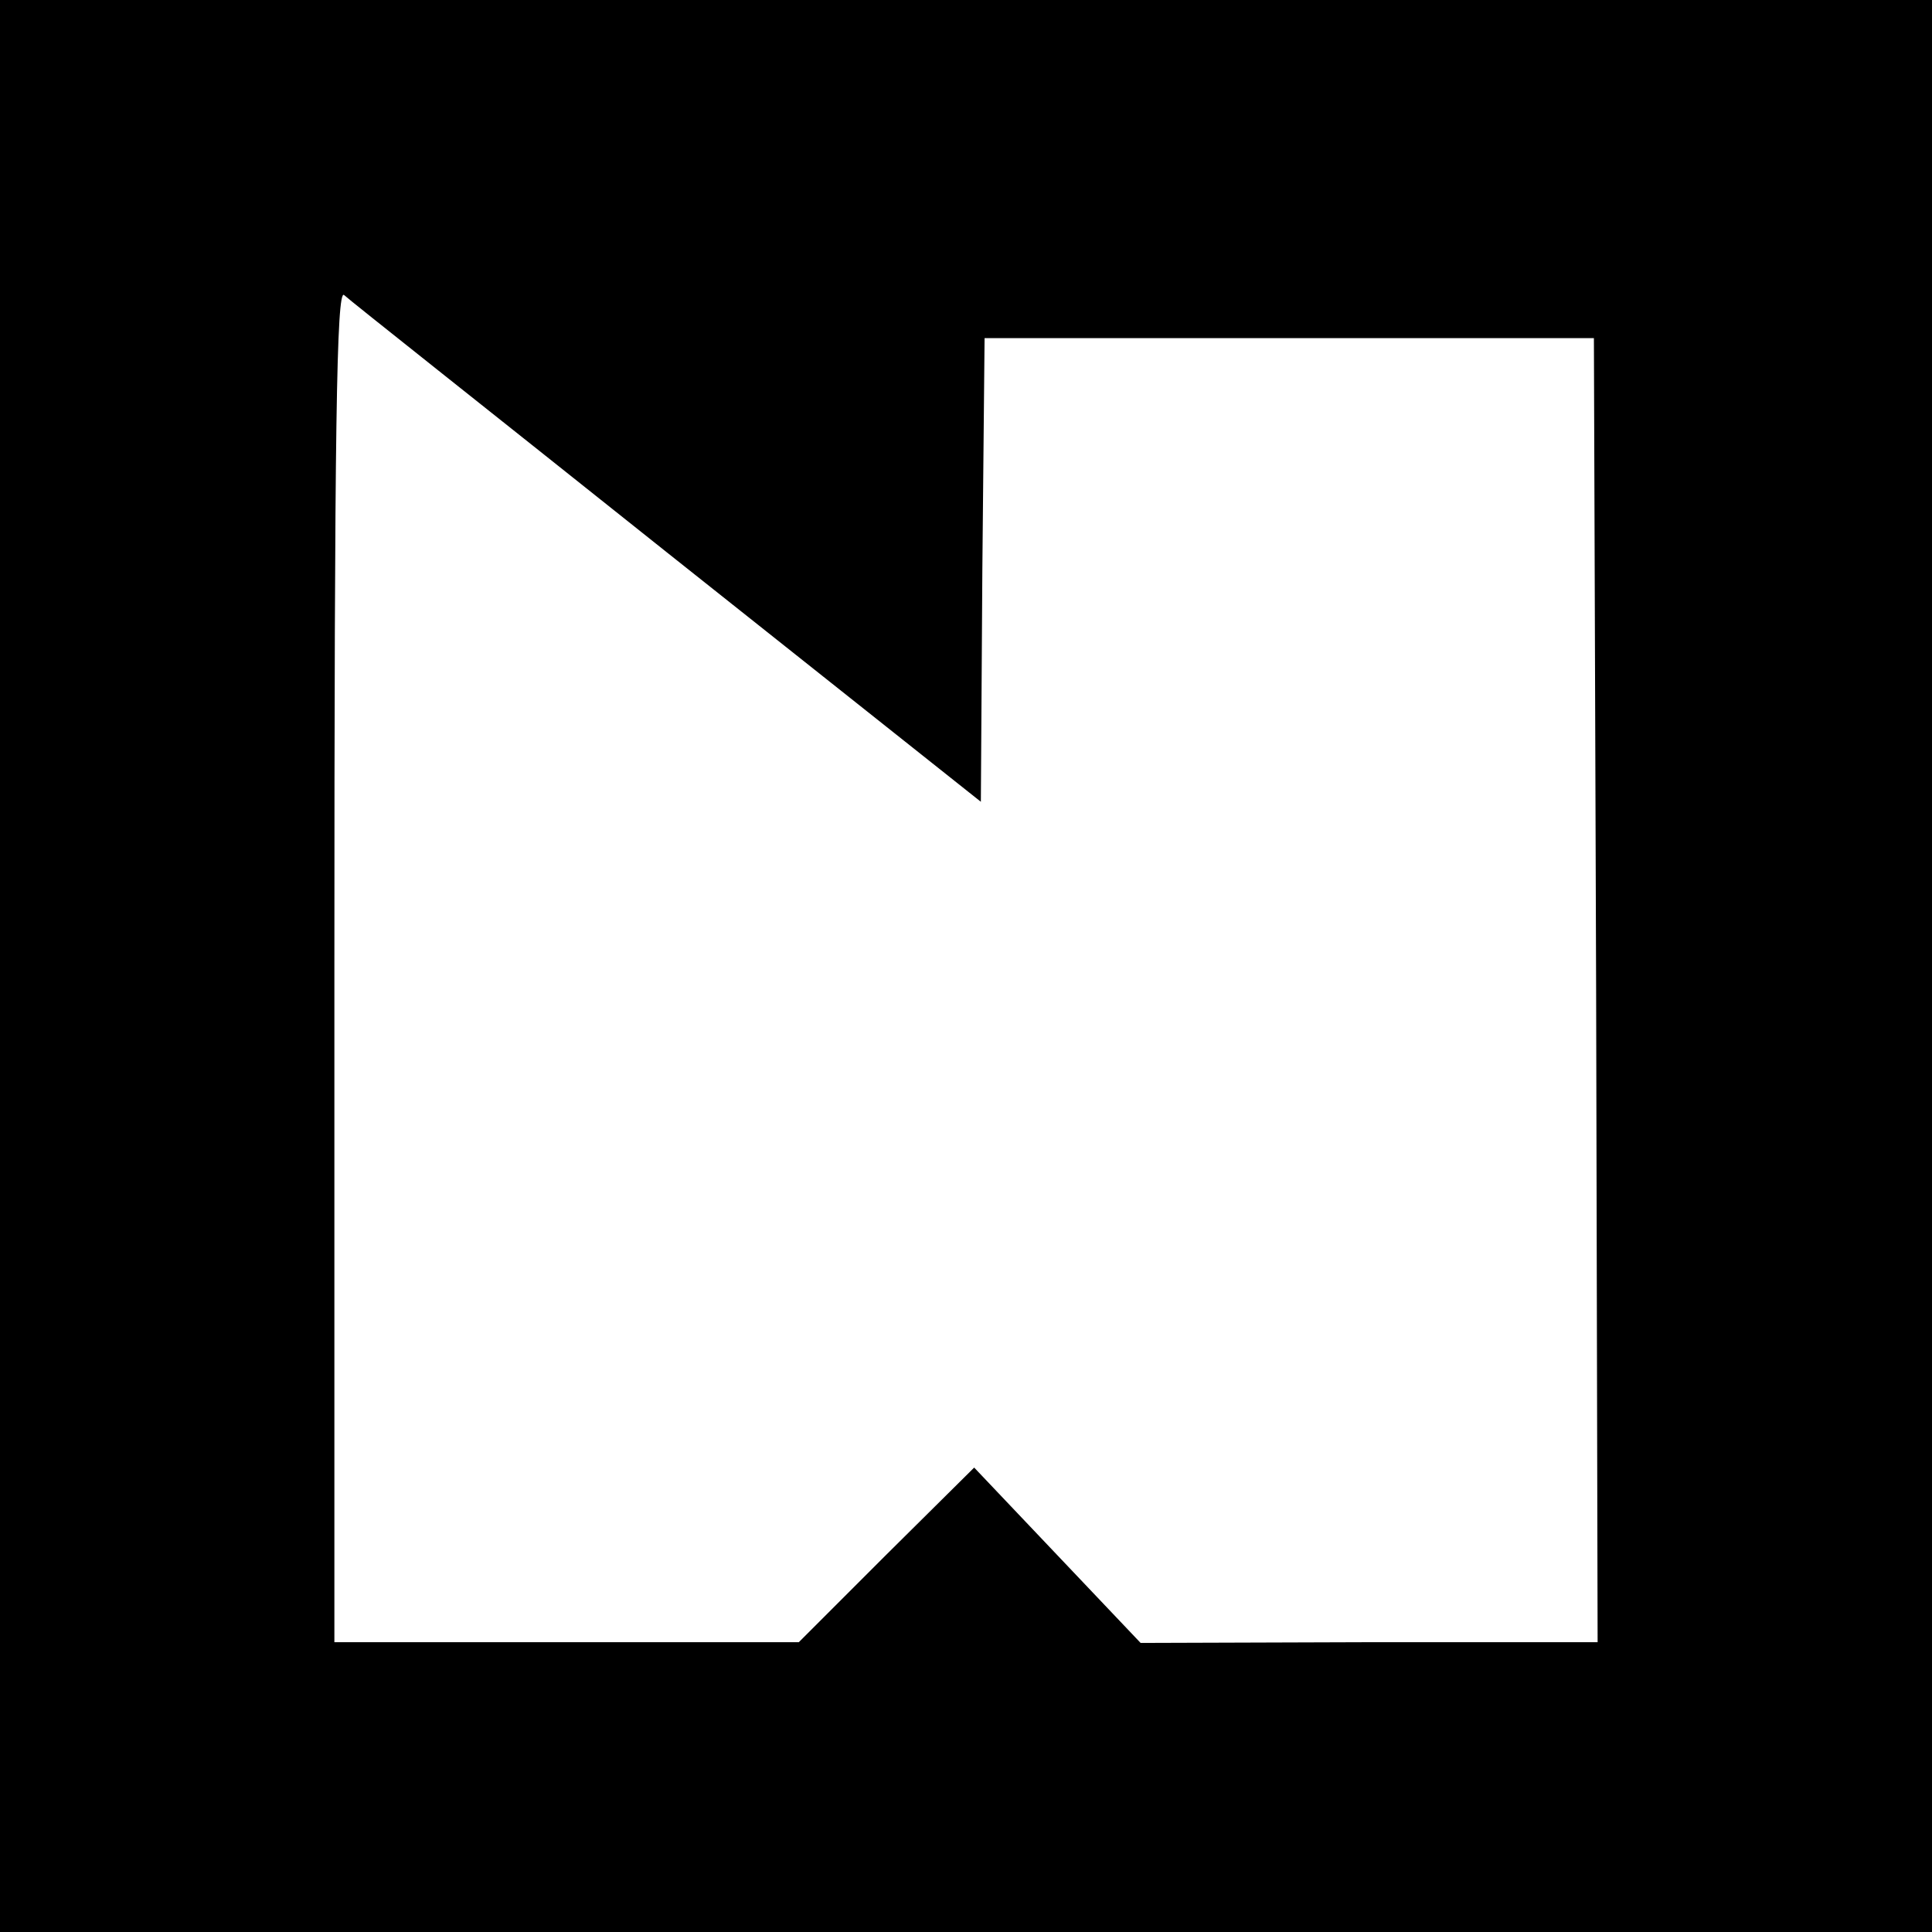
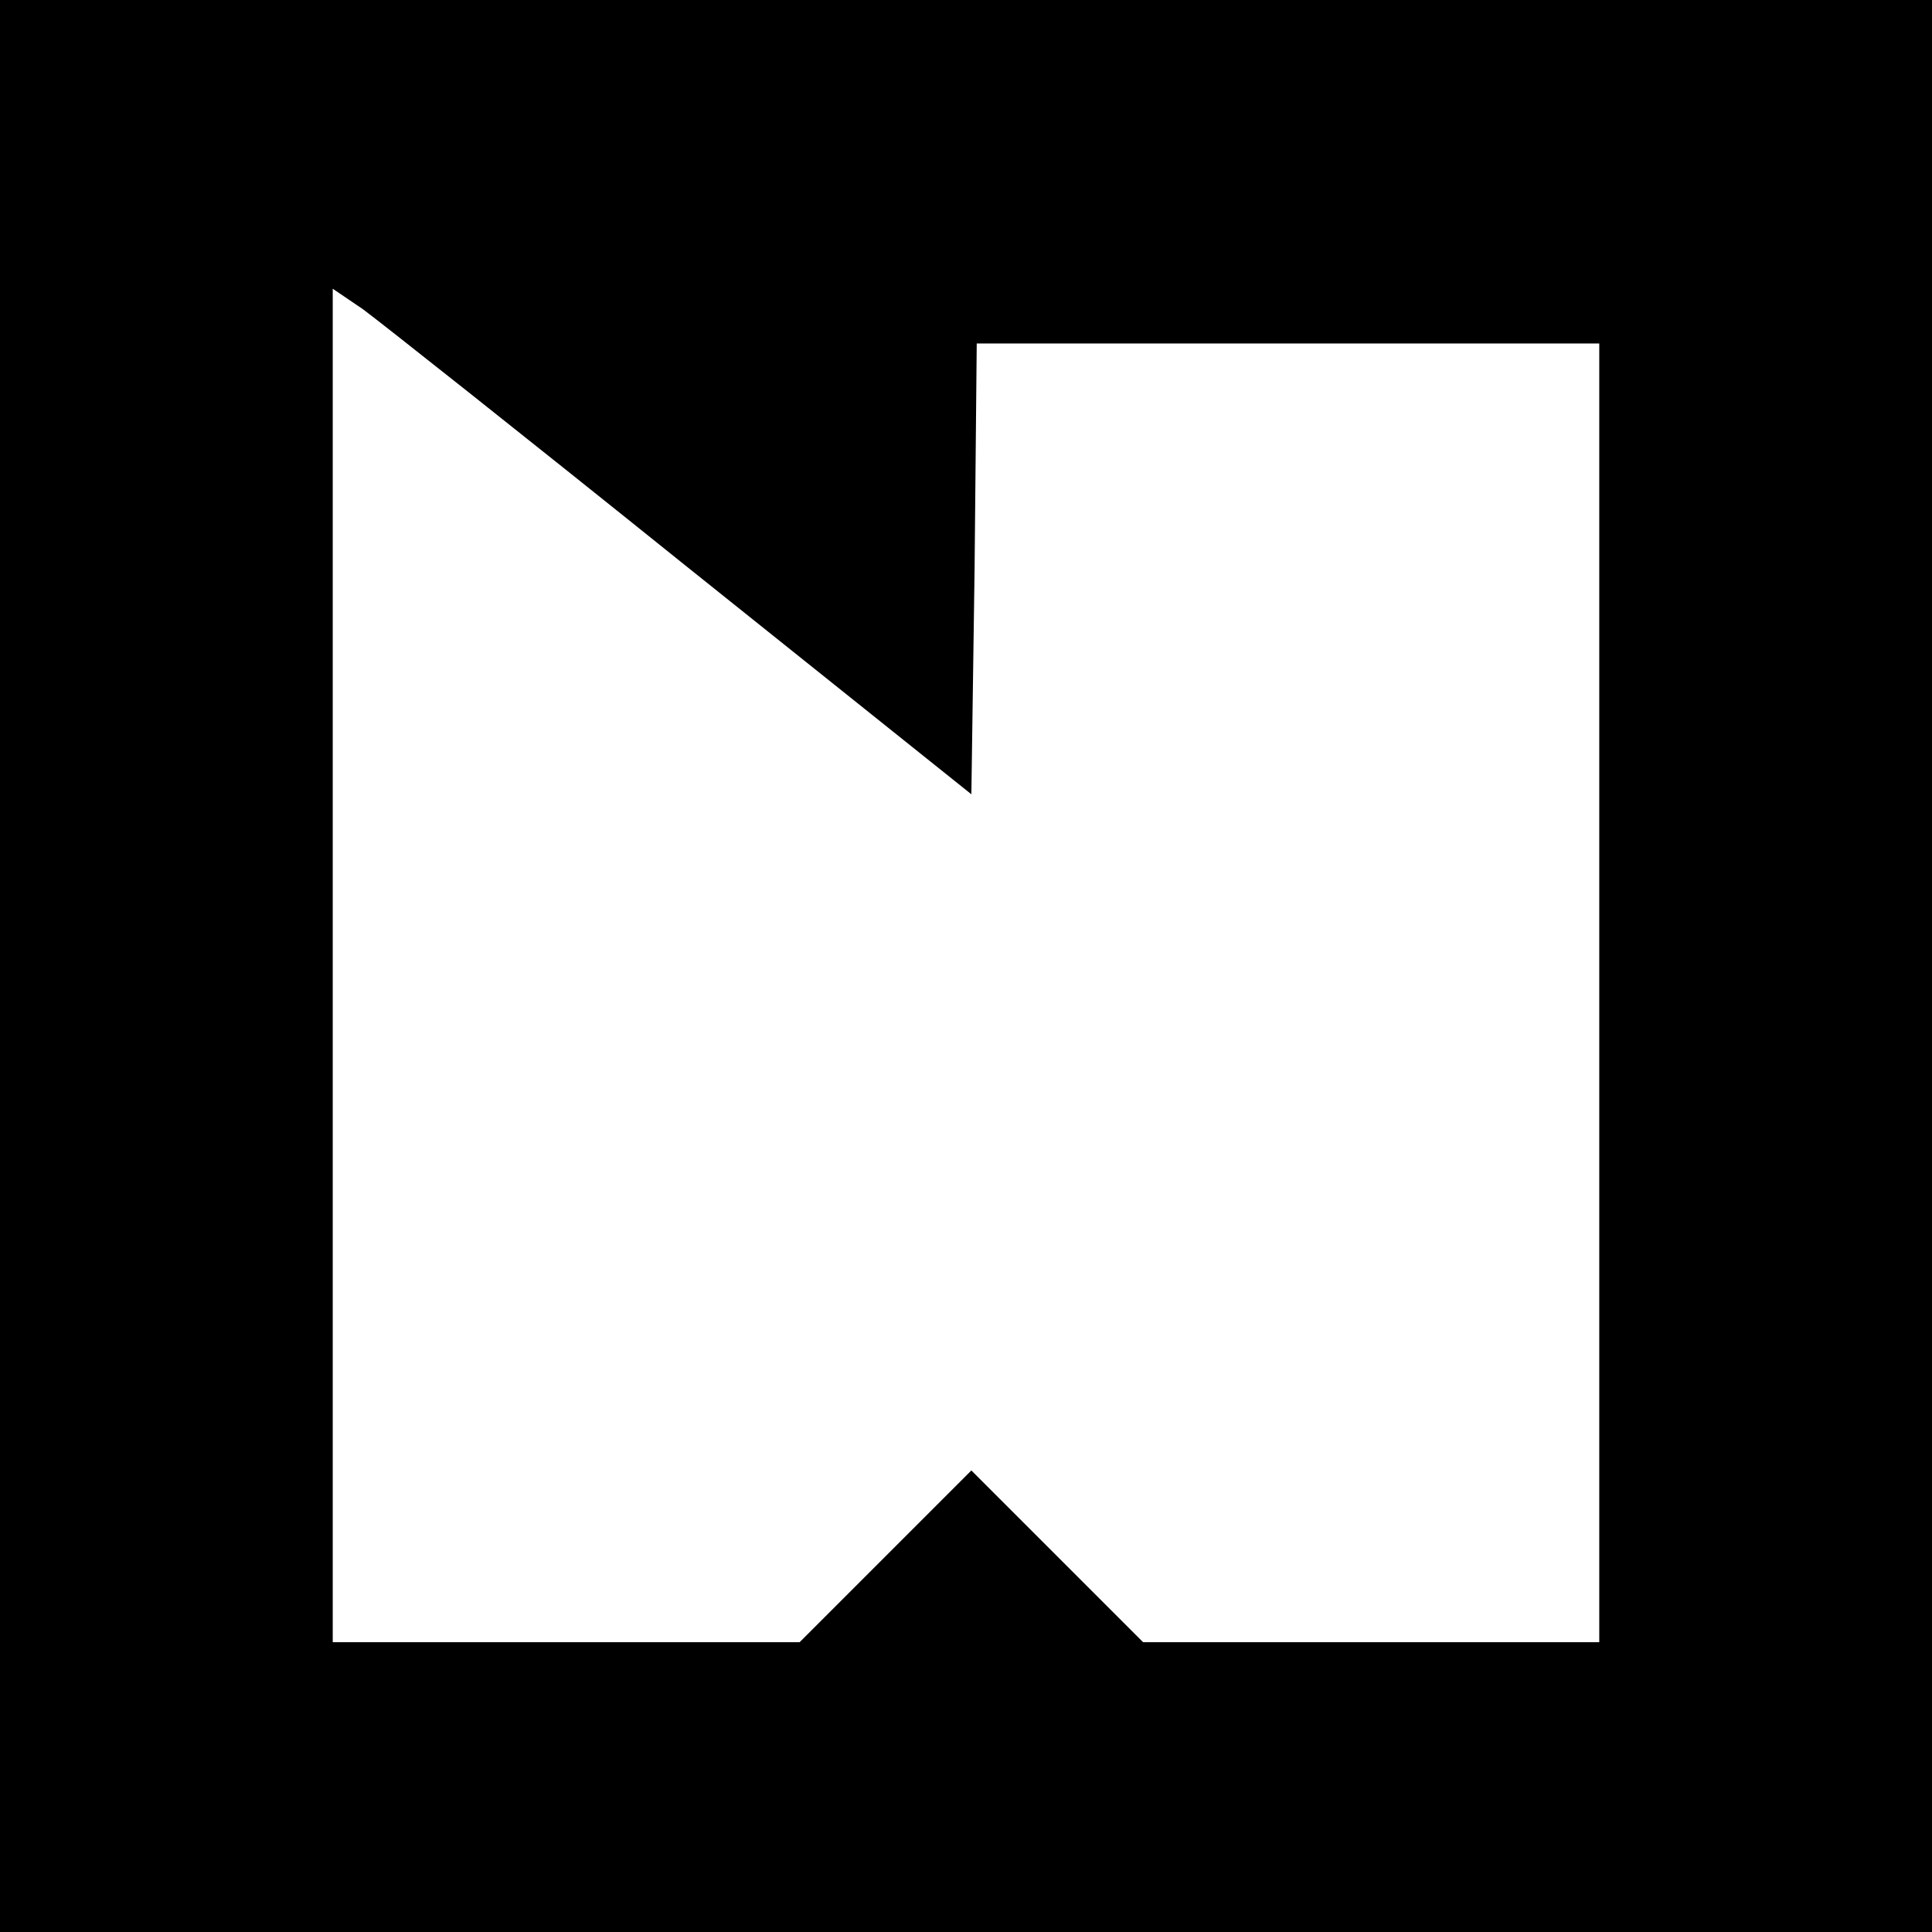
- <svg xmlns="http://www.w3.org/2000/svg" version="1.0" width="260pt" height="260pt" viewBox="0 0 260 260" preserveAspectRatio="xMidYMid meet">
-   <g transform="translate(0,260) scale(0.1,-0.1)" fill="#000000" stroke="none">
-     <path d="M0 1300 l0 -1300 1300 0 1300 0 0 1300 0 1300 -1300 0 -1300 0 0 -1300z m897 557 l423 -336 2 312 3 312 410 0 410 0 3 -877 2 -878 -307 0 -308 -1 -112 118 -112 118 -118 -117 -118 -118 -313 0 -312 0 0 911 c0 728 3 910 13 902 6 -6 202 -161 434 -346z" />
+ <svg xmlns="http://www.w3.org/2000/svg" version="1.0" width="180pt" height="180pt" viewBox="0 0 180 180" preserveAspectRatio="xMidYMid meet">
+   <g transform="translate(0,180) scale(0.1,-0.1)" fill="#000000" stroke="none">
+     <path d="M0 900 l0 -900 900 0 900 0 0 900 0 900 -900 0 -900 0 0 -900z m635 376 l270 -216 3 210 2 210 290 0 290 0 0 -605 0 -605 -212 0 -213 0 -80 80 -80 80 -80 -80 -80 -80 -217 0 -218 0 0 631 0 630 28 -19 c15 -11 149 -117 297 -236z" />
  </g>
</svg>
